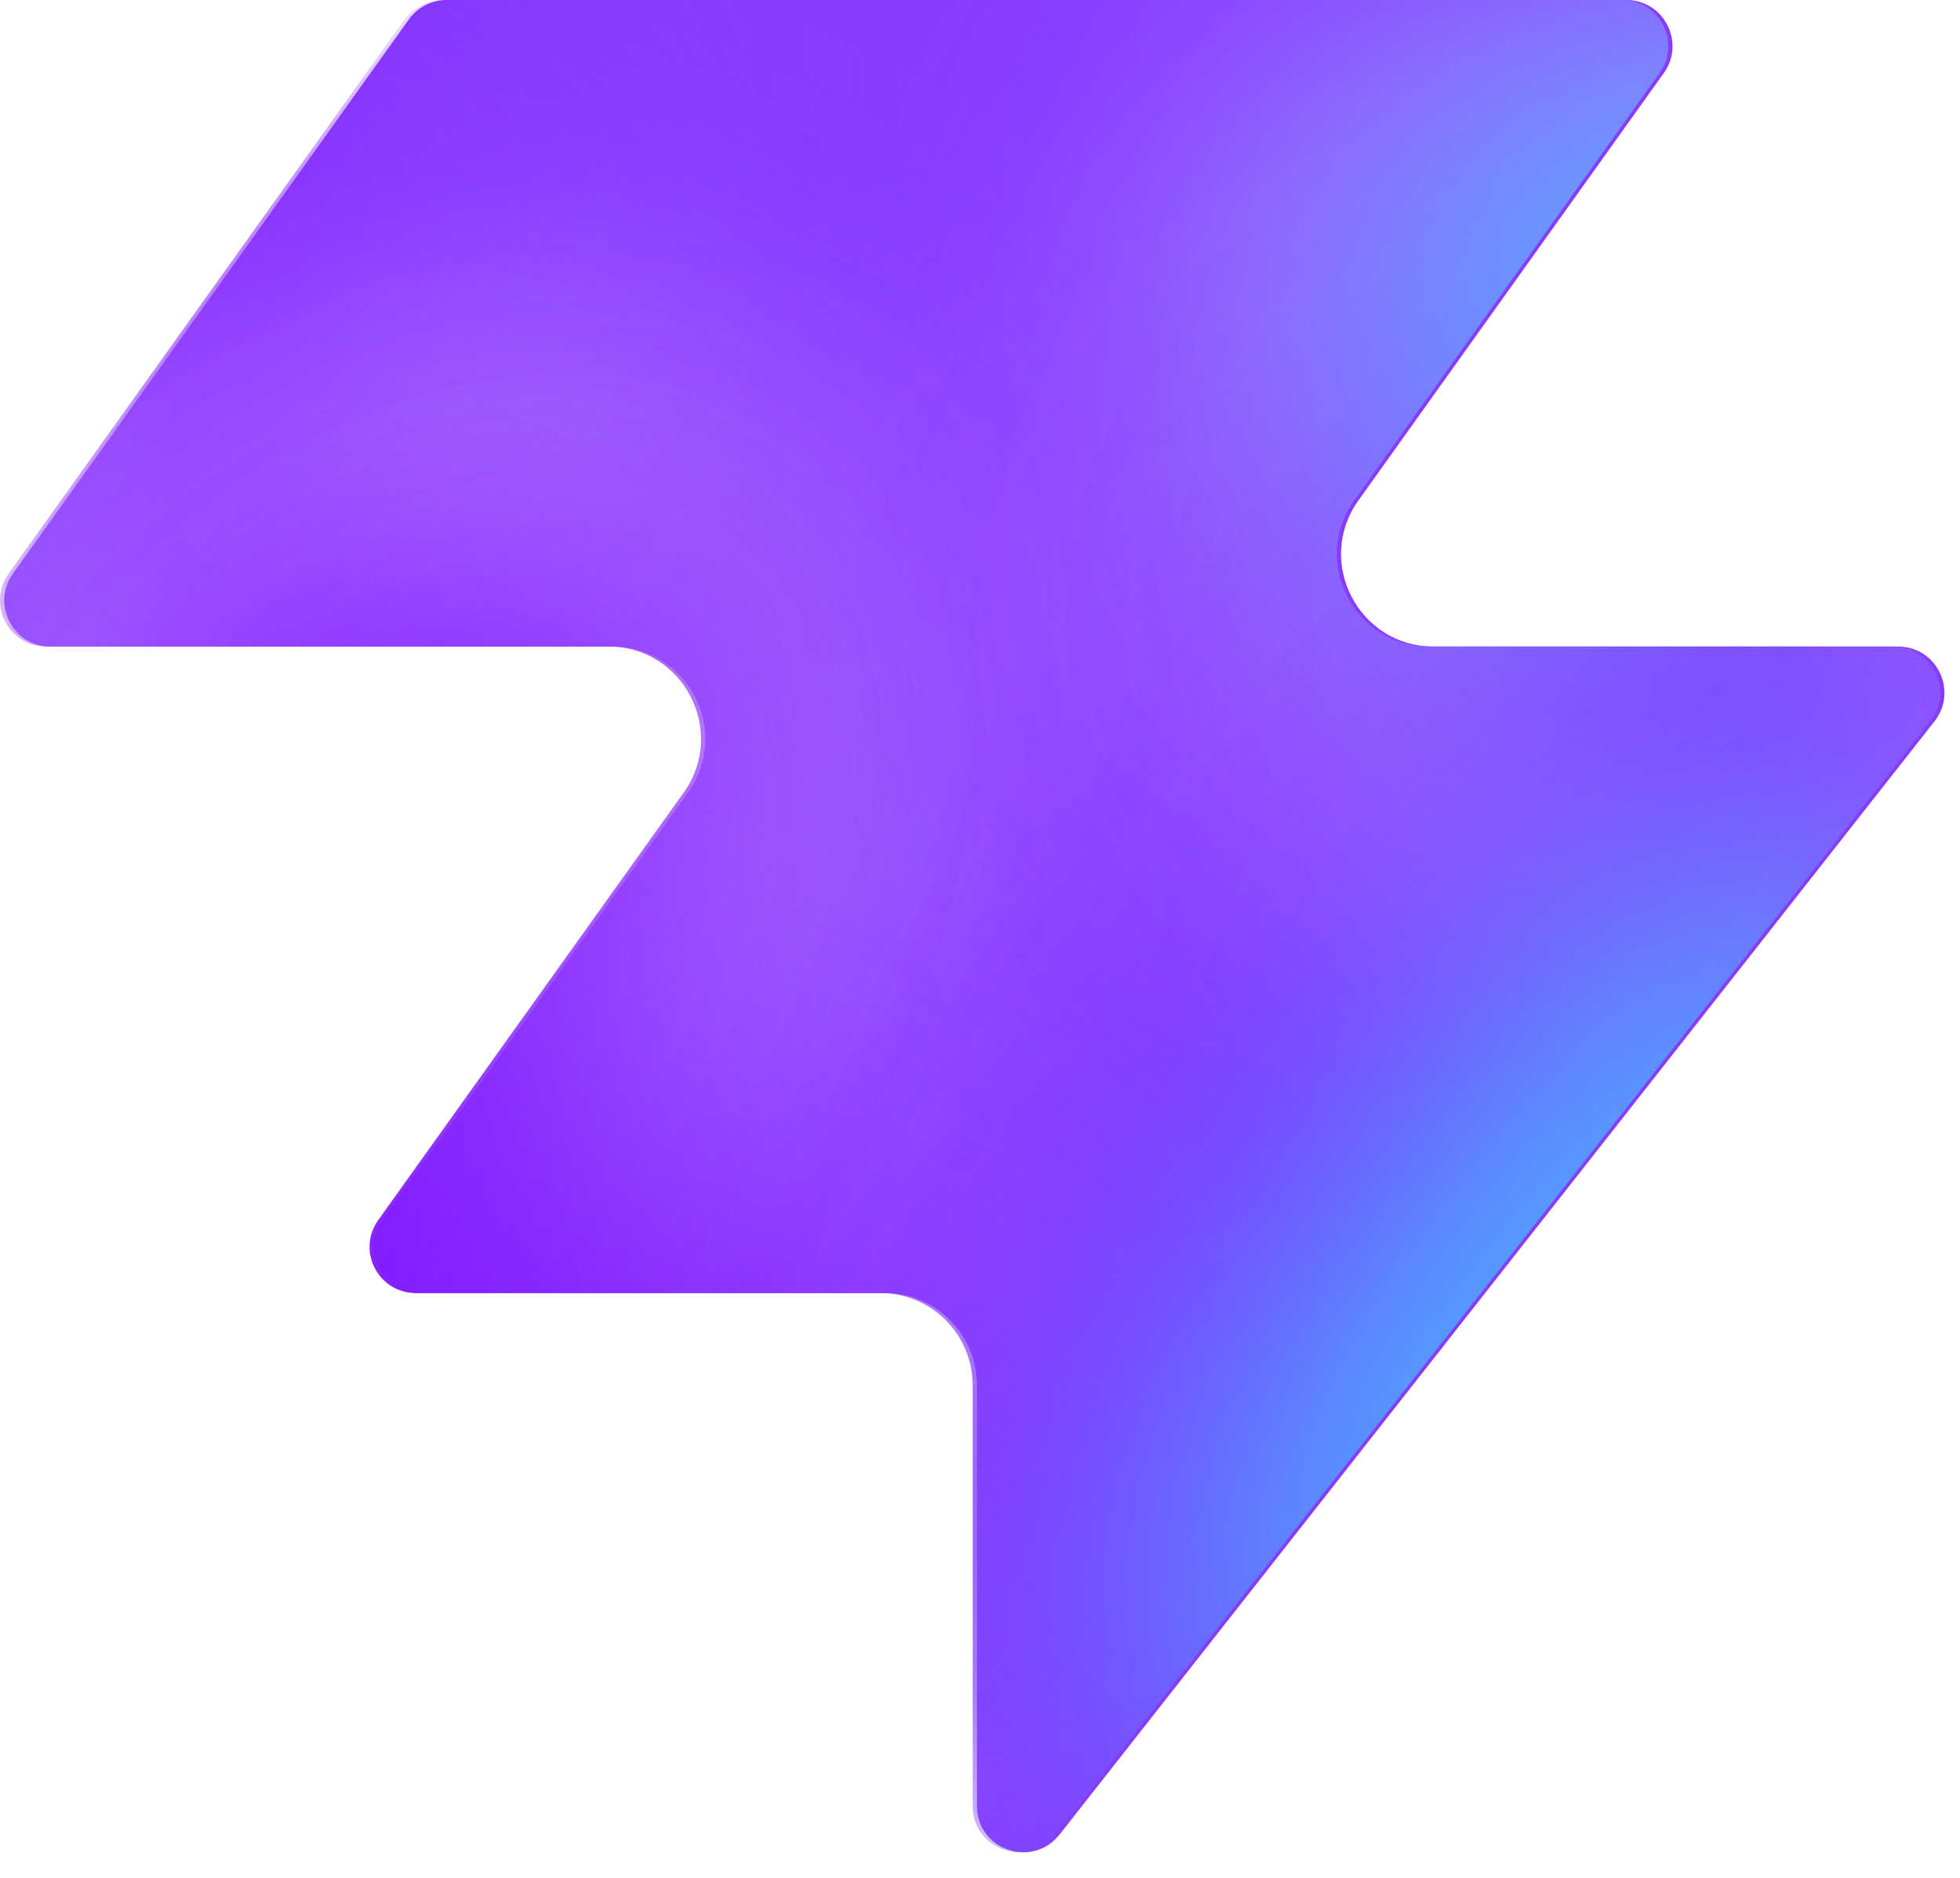
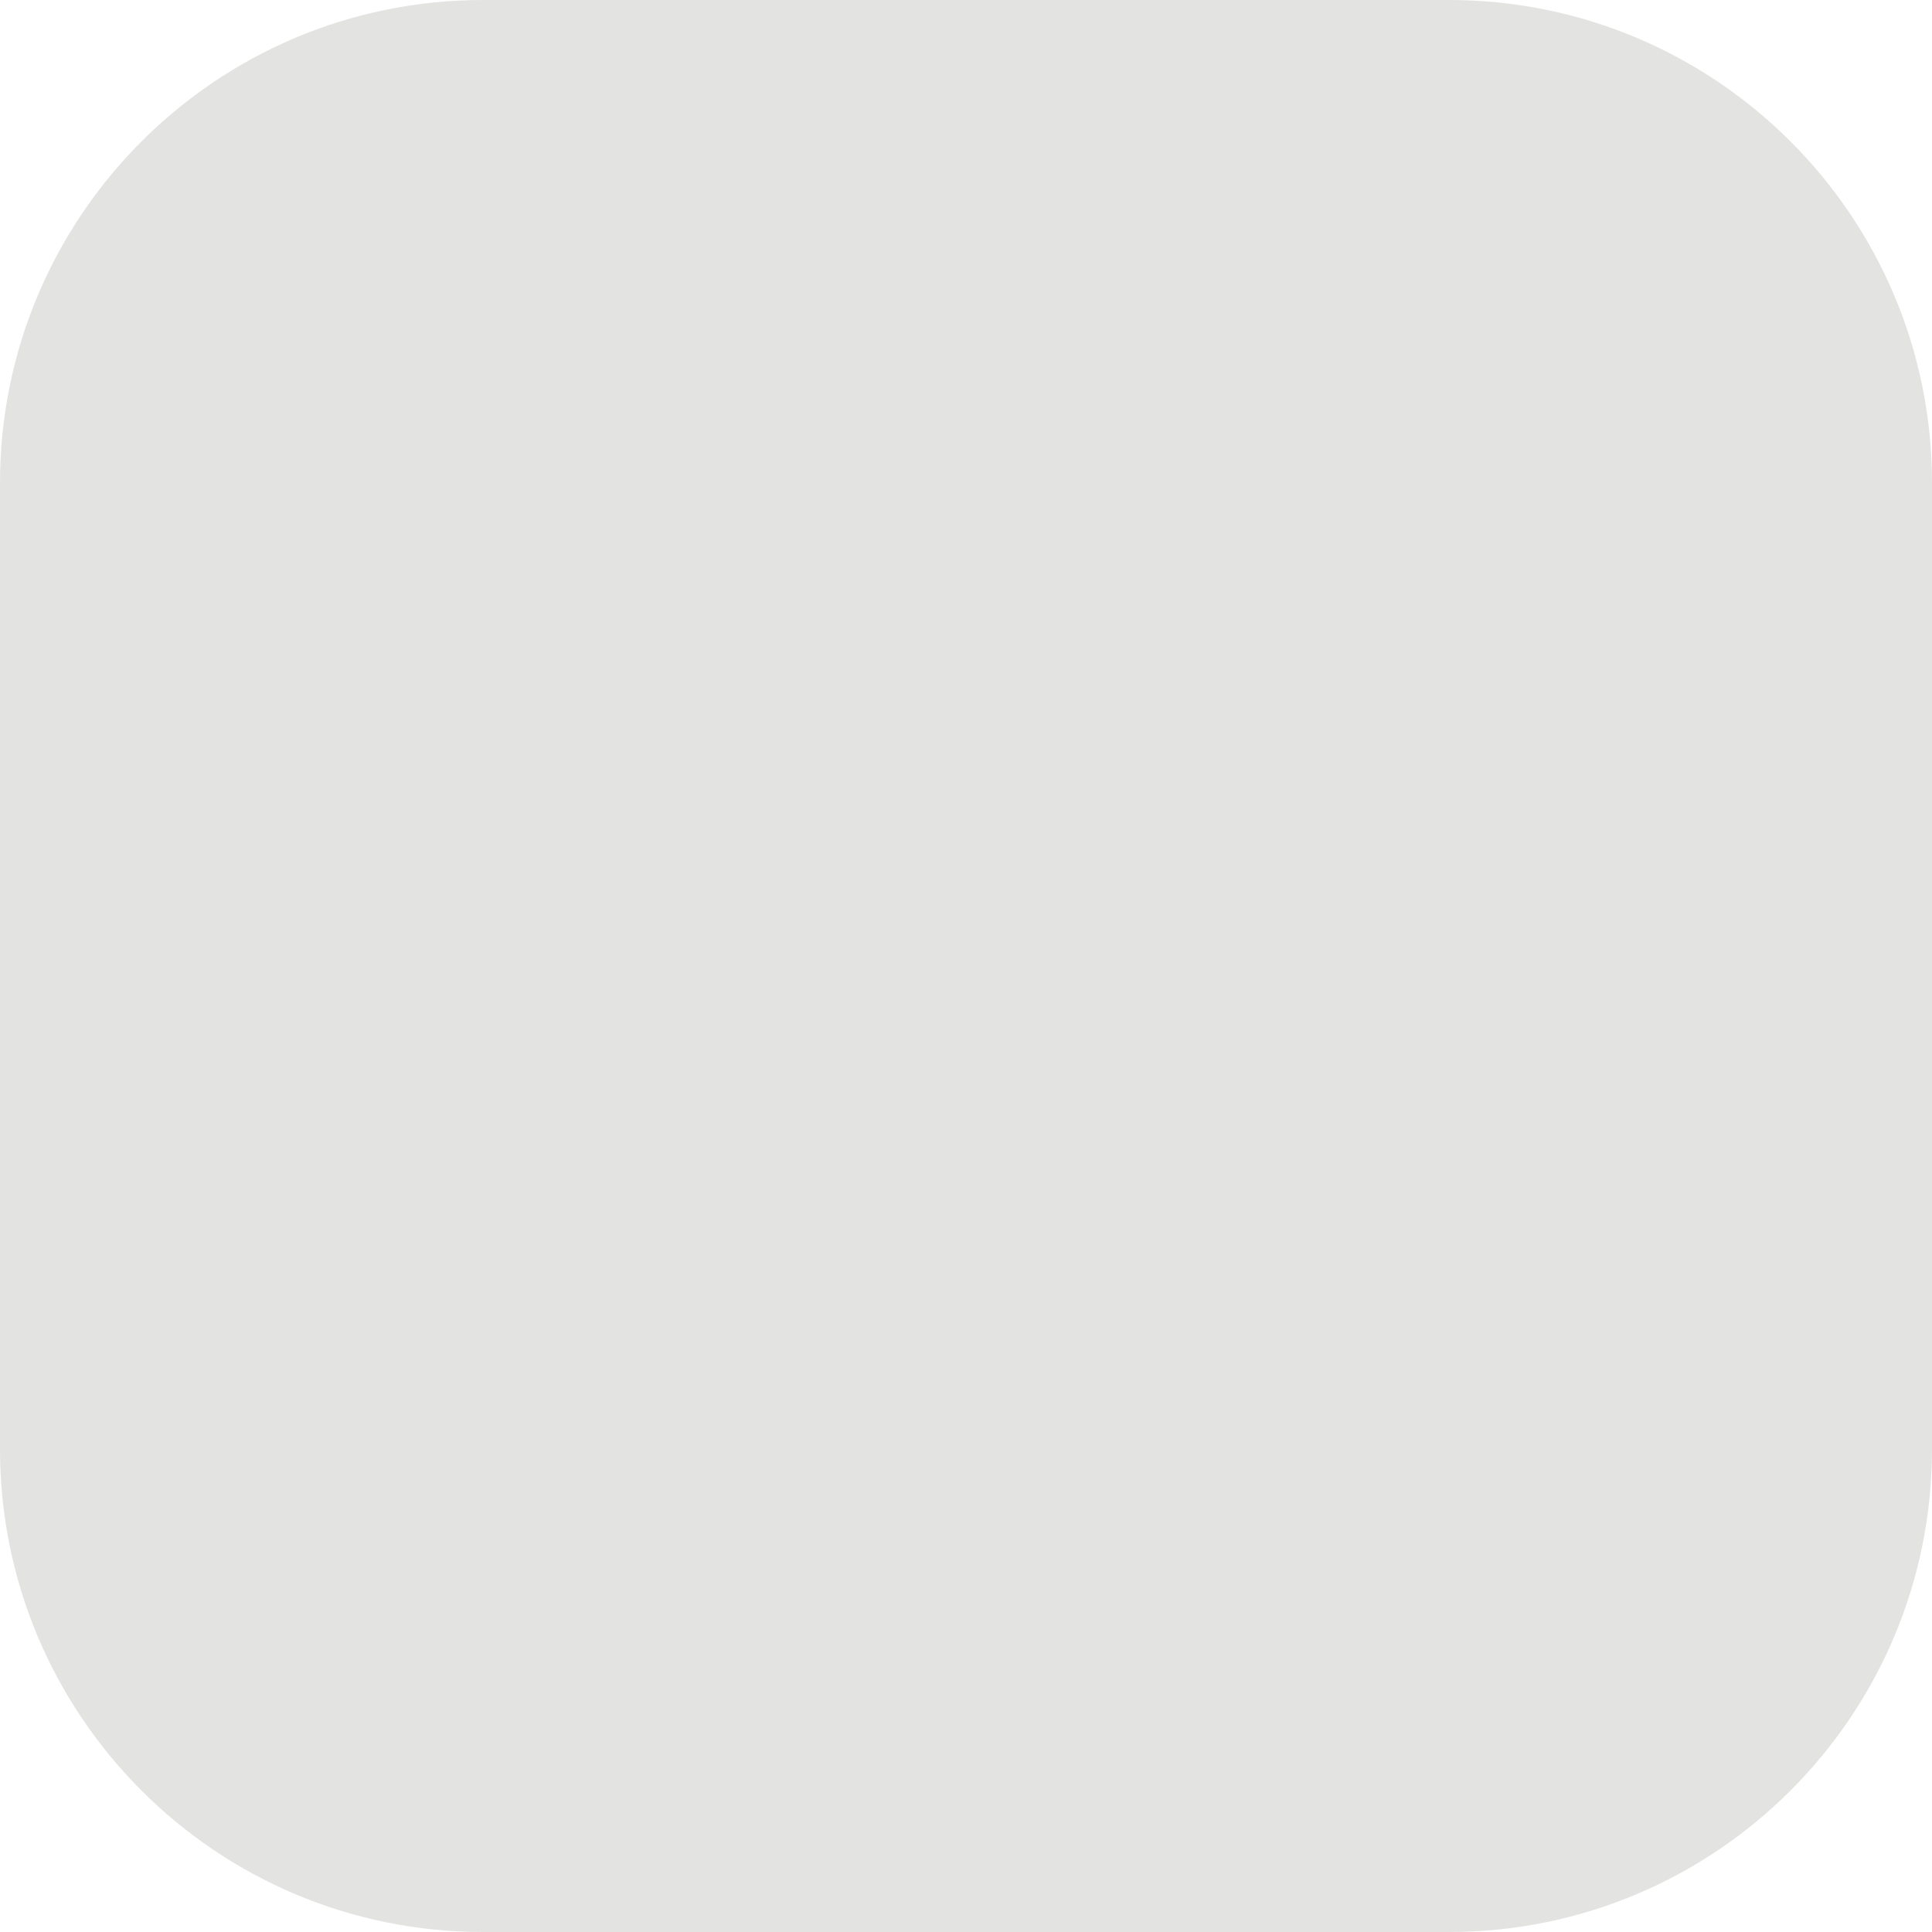
- <svg xmlns="http://www.w3.org/2000/svg" width="48" height="46" fill="none" viewBox="0 0 48 46">
-   <path fill="#863bff" d="M25.946 44.938c-.664.845-2.021.375-2.021-.698V33.937a2.26 2.26 0 0 0-2.262-2.262H10.287c-.92 0-1.456-1.04-.92-1.788l7.48-10.471c1.07-1.497 0-3.578-1.842-3.578H1.237c-.92 0-1.456-1.04-.92-1.788L10.013.474c.214-.297.556-.474.92-.474h28.894c.92 0 1.456 1.04.92 1.788l-7.48 10.471c-1.07 1.498 0 3.579 1.842 3.579h11.377c.943 0 1.473 1.088.89 1.83L25.947 44.94z" style="fill:#863bff;fill:color(display-p3 .525 .23 1);fill-opacity:1" />
-   <mask id="a" width="48" height="46" x="0" y="0" maskUnits="userSpaceOnUse" style="mask-type:alpha">
-     <path fill="#000" d="M25.842 44.938c-.664.844-2.021.375-2.021-.698V33.937a2.26 2.26 0 0 0-2.262-2.262H10.183c-.92 0-1.456-1.04-.92-1.788l7.48-10.471c1.07-1.498 0-3.579-1.842-3.579H1.133c-.92 0-1.456-1.04-.92-1.787L9.91.473c.214-.297.556-.474.92-.474h28.894c.92 0 1.456 1.04.92 1.788l-7.48 10.471c-1.07 1.498 0 3.578 1.842 3.578h11.377c.943 0 1.473 1.088.89 1.832L25.843 44.94z" style="fill:#000;fill-opacity:1" />
-   </mask>
-   <g mask="url(#a)">
-     <g filter="url(#b)">
-       <ellipse cx="5.508" cy="14.704" fill="#ede6ff" rx="5.508" ry="14.704" style="fill:#ede6ff;fill:color(display-p3 .927 .903 1);fill-opacity:1" transform="matrix(.00324 1 1 -.00324 -4.47 31.516)" />
-     </g>
-     <g filter="url(#c)">
-       <ellipse cx="10.399" cy="29.851" fill="#ede6ff" rx="10.399" ry="29.851" style="fill:#ede6ff;fill:color(display-p3 .927 .903 1);fill-opacity:1" transform="matrix(.00324 1 1 -.00324 -39.328 7.883)" />
-     </g>
-     <g filter="url(#d)">
-       <ellipse cx="5.508" cy="30.487" fill="#7e14ff" rx="5.508" ry="30.487" style="fill:#7e14ff;fill:color(display-p3 .492 .077 1);fill-opacity:1" transform="rotate(89.814 -25.913 -14.639)scale(1 -1)" />
-     </g>
-     <g filter="url(#e)">
-       <ellipse cx="5.508" cy="30.599" fill="#7e14ff" rx="5.508" ry="30.599" style="fill:#7e14ff;fill:color(display-p3 .492 .077 1);fill-opacity:1" transform="rotate(89.814 -32.644 -3.334)scale(1 -1)" />
-     </g>
-     <g filter="url(#f)">
-       <ellipse cx="5.508" cy="30.599" fill="#7e14ff" rx="5.508" ry="30.599" style="fill:#7e14ff;fill:color(display-p3 .492 .077 1);fill-opacity:1" transform="matrix(.00324 1 1 -.00324 -34.34 30.47)" />
-     </g>
-     <g filter="url(#g)">
-       <ellipse cx="14.072" cy="22.078" fill="#ede6ff" rx="14.072" ry="22.078" style="fill:#ede6ff;fill:color(display-p3 .927 .903 1);fill-opacity:1" transform="rotate(93.35 24.506 48.493)scale(-1 1)" />
-     </g>
-     <g filter="url(#h)">
-       <ellipse cx="3.47" cy="21.501" fill="#7e14ff" rx="3.47" ry="21.501" style="fill:#7e14ff;fill:color(display-p3 .492 .077 1);fill-opacity:1" transform="rotate(89.009 28.708 47.59)scale(-1 1)" />
-     </g>
-     <g filter="url(#i)">
-       <ellipse cx="3.47" cy="21.501" fill="#7e14ff" rx="3.47" ry="21.501" style="fill:#7e14ff;fill:color(display-p3 .492 .077 1);fill-opacity:1" transform="rotate(89.009 28.708 47.59)scale(-1 1)" />
-     </g>
-     <g filter="url(#j)">
-       <ellipse cx=".387" cy="8.972" fill="#7e14ff" rx="4.407" ry="29.108" style="fill:#7e14ff;fill:color(display-p3 .492 .077 1);fill-opacity:1" transform="rotate(39.51 .387 8.972)" />
-     </g>
-     <g filter="url(#k)">
-       <ellipse cx="47.523" cy="-6.092" fill="#7e14ff" rx="4.407" ry="29.108" style="fill:#7e14ff;fill:color(display-p3 .492 .077 1);fill-opacity:1" transform="rotate(37.892 47.523 -6.092)" />
-     </g>
-     <g filter="url(#l)">
-       <ellipse cx="41.412" cy="6.333" fill="#47bfff" rx="5.971" ry="9.665" style="fill:#47bfff;fill:color(display-p3 .28 .748 1);fill-opacity:1" transform="rotate(37.892 41.412 6.333)" />
-     </g>
-     <g filter="url(#m)">
-       <ellipse cx="-1.879" cy="38.332" fill="#7e14ff" rx="4.407" ry="29.108" style="fill:#7e14ff;fill:color(display-p3 .492 .077 1);fill-opacity:1" transform="rotate(37.892 -1.88 38.332)" />
-     </g>
-     <g filter="url(#n)">
-       <ellipse cx="-1.879" cy="38.332" fill="#7e14ff" rx="4.407" ry="29.108" style="fill:#7e14ff;fill:color(display-p3 .492 .077 1);fill-opacity:1" transform="rotate(37.892 -1.88 38.332)" />
-     </g>
-     <g filter="url(#o)">
-       <ellipse cx="35.651" cy="29.907" fill="#7e14ff" rx="4.407" ry="29.108" style="fill:#7e14ff;fill:color(display-p3 .492 .077 1);fill-opacity:1" transform="rotate(37.892 35.651 29.907)" />
-     </g>
-     <g filter="url(#p)">
-       <ellipse cx="38.418" cy="32.4" fill="#47bfff" rx="5.971" ry="15.297" style="fill:#47bfff;fill:color(display-p3 .28 .748 1);fill-opacity:1" transform="rotate(37.892 38.418 32.4)" />
-     </g>
+ <svg xmlns="http://www.w3.org/2000/svg" viewBox="0 0 32 32">
+   <style>
+     g { opacity: 0; animation: boil-0 1200ms step-end infinite; }
+     g:nth-of-type(2) { animation-name: boil-1; }
+     g:nth-of-type(3) { animation-name: boil-2; }
+     @keyframes boil-0 { 0% { opacity: 1; } 33.33% { opacity: 0; } }
+     @keyframes boil-1 { 0% { opacity: 0; } 33.33% { opacity: 1; } 66.67% { opacity: 0; } }
+     @keyframes boil-2 { 0% { opacity: 0; } 66.67% { opacity: 1; } 100% { opacity: 0; } }
+     @media (prefers-reduced-motion: reduce) { g { animation: none; } g:first-of-type { opacity: 1; } }
+   </style>
+   <rect width="32" height="32" rx="8" fill="#e3e3e1" />
+   <g fill="none" stroke="#2724d1" stroke-width="1.8" stroke-linecap="round" stroke-linejoin="round">
+     <path d="M5 5 Q15 3.5 26 5.2 Q28 15 26.4 26.5 Q16 28.2 5.2 26 Q3.6 16 5 5Z" />
+     <path d="M10 9 L10.3 23 M10 9 Q22 8.2 22 16 Q22 23.6 10.3 23" />
  </g>
-   <defs>
-     <filter id="b" width="60.045" height="41.654" x="-19.77" y="16.149" color-interpolation-filters="sRGB" filterUnits="userSpaceOnUse">
-       <feFlood flood-opacity="0" result="BackgroundImageFix" />
-       <feBlend in="SourceGraphic" in2="BackgroundImageFix" result="shape" />
-       <feGaussianBlur result="effect1_foregroundBlur_2002_17158" stdDeviation="7.659" />
-     </filter>
-     <filter id="c" width="90.34" height="51.437" x="-54.613" y="-7.533" color-interpolation-filters="sRGB" filterUnits="userSpaceOnUse">
-       <feFlood flood-opacity="0" result="BackgroundImageFix" />
-       <feBlend in="SourceGraphic" in2="BackgroundImageFix" result="shape" />
-       <feGaussianBlur result="effect1_foregroundBlur_2002_17158" stdDeviation="7.659" />
-     </filter>
-     <filter id="d" width="79.355" height="29.4" x="-49.64" y="2.03" color-interpolation-filters="sRGB" filterUnits="userSpaceOnUse">
-       <feFlood flood-opacity="0" result="BackgroundImageFix" />
-       <feBlend in="SourceGraphic" in2="BackgroundImageFix" result="shape" />
-       <feGaussianBlur result="effect1_foregroundBlur_2002_17158" stdDeviation="4.596" />
-     </filter>
-     <filter id="e" width="79.579" height="29.4" x="-45.045" y="20.029" color-interpolation-filters="sRGB" filterUnits="userSpaceOnUse">
-       <feFlood flood-opacity="0" result="BackgroundImageFix" />
-       <feBlend in="SourceGraphic" in2="BackgroundImageFix" result="shape" />
-       <feGaussianBlur result="effect1_foregroundBlur_2002_17158" stdDeviation="4.596" />
-     </filter>
-     <filter id="f" width="79.579" height="29.4" x="-43.513" y="21.178" color-interpolation-filters="sRGB" filterUnits="userSpaceOnUse">
-       <feFlood flood-opacity="0" result="BackgroundImageFix" />
-       <feBlend in="SourceGraphic" in2="BackgroundImageFix" result="shape" />
-       <feGaussianBlur result="effect1_foregroundBlur_2002_17158" stdDeviation="4.596" />
-     </filter>
-     <filter id="g" width="74.749" height="58.852" x="15.756" y="-17.901" color-interpolation-filters="sRGB" filterUnits="userSpaceOnUse">
-       <feFlood flood-opacity="0" result="BackgroundImageFix" />
-       <feBlend in="SourceGraphic" in2="BackgroundImageFix" result="shape" />
-       <feGaussianBlur result="effect1_foregroundBlur_2002_17158" stdDeviation="7.659" />
-     </filter>
-     <filter id="h" width="61.377" height="25.362" x="23.548" y="2.284" color-interpolation-filters="sRGB" filterUnits="userSpaceOnUse">
-       <feFlood flood-opacity="0" result="BackgroundImageFix" />
-       <feBlend in="SourceGraphic" in2="BackgroundImageFix" result="shape" />
-       <feGaussianBlur result="effect1_foregroundBlur_2002_17158" stdDeviation="4.596" />
-     </filter>
-     <filter id="i" width="61.377" height="25.362" x="23.548" y="2.284" color-interpolation-filters="sRGB" filterUnits="userSpaceOnUse">
-       <feFlood flood-opacity="0" result="BackgroundImageFix" />
-       <feBlend in="SourceGraphic" in2="BackgroundImageFix" result="shape" />
-       <feGaussianBlur result="effect1_foregroundBlur_2002_17158" stdDeviation="4.596" />
-     </filter>
-     <filter id="j" width="56.045" height="63.649" x="-27.636" y="-22.853" color-interpolation-filters="sRGB" filterUnits="userSpaceOnUse">
-       <feFlood flood-opacity="0" result="BackgroundImageFix" />
-       <feBlend in="SourceGraphic" in2="BackgroundImageFix" result="shape" />
-       <feGaussianBlur result="effect1_foregroundBlur_2002_17158" stdDeviation="4.596" />
-     </filter>
-     <filter id="k" width="54.814" height="64.646" x="20.116" y="-38.415" color-interpolation-filters="sRGB" filterUnits="userSpaceOnUse">
-       <feFlood flood-opacity="0" result="BackgroundImageFix" />
-       <feBlend in="SourceGraphic" in2="BackgroundImageFix" result="shape" />
-       <feGaussianBlur result="effect1_foregroundBlur_2002_17158" stdDeviation="4.596" />
-     </filter>
-     <filter id="l" width="33.541" height="35.313" x="24.641" y="-11.323" color-interpolation-filters="sRGB" filterUnits="userSpaceOnUse">
-       <feFlood flood-opacity="0" result="BackgroundImageFix" />
-       <feBlend in="SourceGraphic" in2="BackgroundImageFix" result="shape" />
-       <feGaussianBlur result="effect1_foregroundBlur_2002_17158" stdDeviation="4.596" />
-     </filter>
-     <filter id="m" width="54.814" height="64.646" x="-29.286" y="6.009" color-interpolation-filters="sRGB" filterUnits="userSpaceOnUse">
-       <feFlood flood-opacity="0" result="BackgroundImageFix" />
-       <feBlend in="SourceGraphic" in2="BackgroundImageFix" result="shape" />
-       <feGaussianBlur result="effect1_foregroundBlur_2002_17158" stdDeviation="4.596" />
-     </filter>
-     <filter id="n" width="54.814" height="64.646" x="-29.286" y="6.009" color-interpolation-filters="sRGB" filterUnits="userSpaceOnUse">
-       <feFlood flood-opacity="0" result="BackgroundImageFix" />
-       <feBlend in="SourceGraphic" in2="BackgroundImageFix" result="shape" />
-       <feGaussianBlur result="effect1_foregroundBlur_2002_17158" stdDeviation="4.596" />
-     </filter>
-     <filter id="o" width="54.814" height="64.646" x="8.244" y="-2.416" color-interpolation-filters="sRGB" filterUnits="userSpaceOnUse">
-       <feFlood flood-opacity="0" result="BackgroundImageFix" />
-       <feBlend in="SourceGraphic" in2="BackgroundImageFix" result="shape" />
-       <feGaussianBlur result="effect1_foregroundBlur_2002_17158" stdDeviation="4.596" />
-     </filter>
-     <filter id="p" width="39.409" height="43.623" x="18.713" y="10.588" color-interpolation-filters="sRGB" filterUnits="userSpaceOnUse">
-       <feFlood flood-opacity="0" result="BackgroundImageFix" />
-       <feBlend in="SourceGraphic" in2="BackgroundImageFix" result="shape" />
-       <feGaussianBlur result="effect1_foregroundBlur_2002_17158" stdDeviation="4.596" />
-     </filter>
-   </defs>
+   <g fill="none" stroke="#2724d1" stroke-width="1.8" stroke-linecap="round" stroke-linejoin="round">
+     <path d="M5.3 4.7 Q15.8 4.1 26.2 5 Q27.5 15.8 26 26.7 Q15.5 27.7 4.8 26.1 Q4 15.3 5.3 4.7Z" />
+     <path d="M9.8 8.8 L10.1 23.2 M9.8 8.8 Q22.3 8.5 21.8 16.2 Q22.2 23.2 10.1 23.2" />
+   </g>
+   <g fill="none" stroke="#2724d1" stroke-width="1.8" stroke-linecap="round" stroke-linejoin="round">
+     <path d="M4.8 5.2 Q15.2 3.8 26.3 4.8 Q27.8 15.2 26.2 26.2 Q16.2 28 5 26.4 Q3.8 15.7 4.8 5.2Z" />
+     <path d="M10.2 9.1 L10 22.9 M10.2 9.1 Q21.7 8.6 22.1 15.8 Q21.7 23.5 10 22.9" />
+   </g>
</svg>
